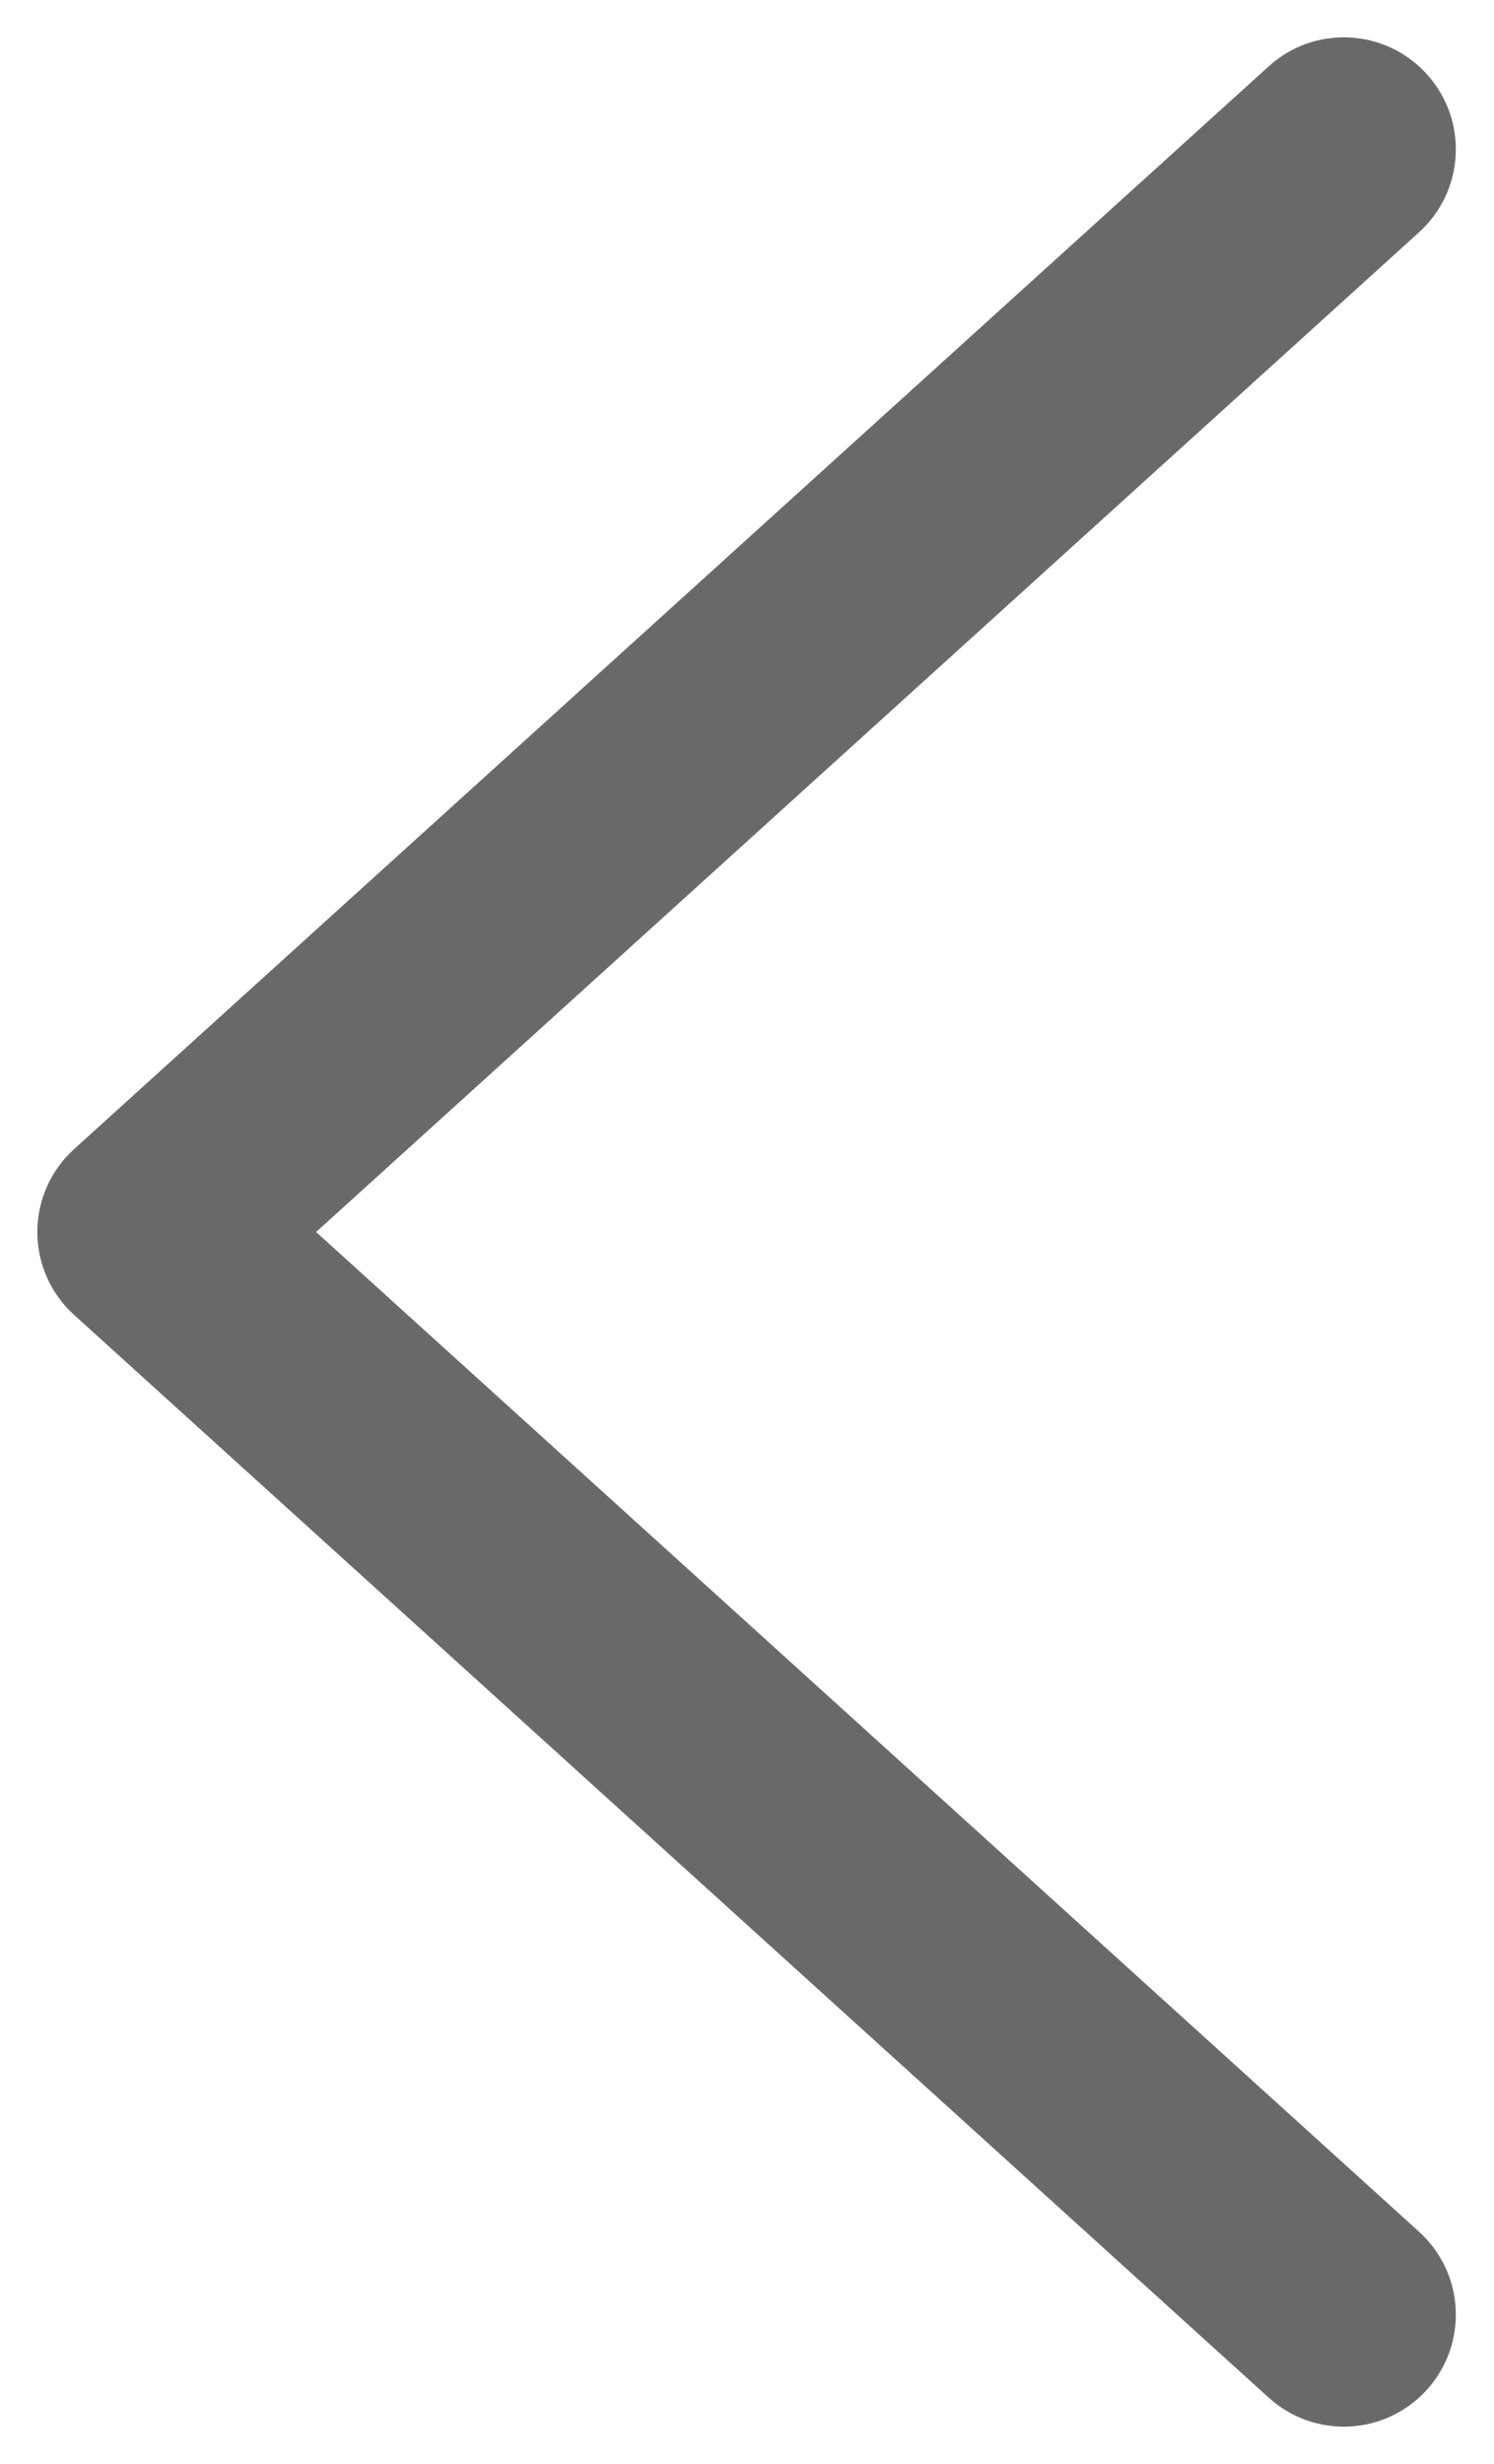
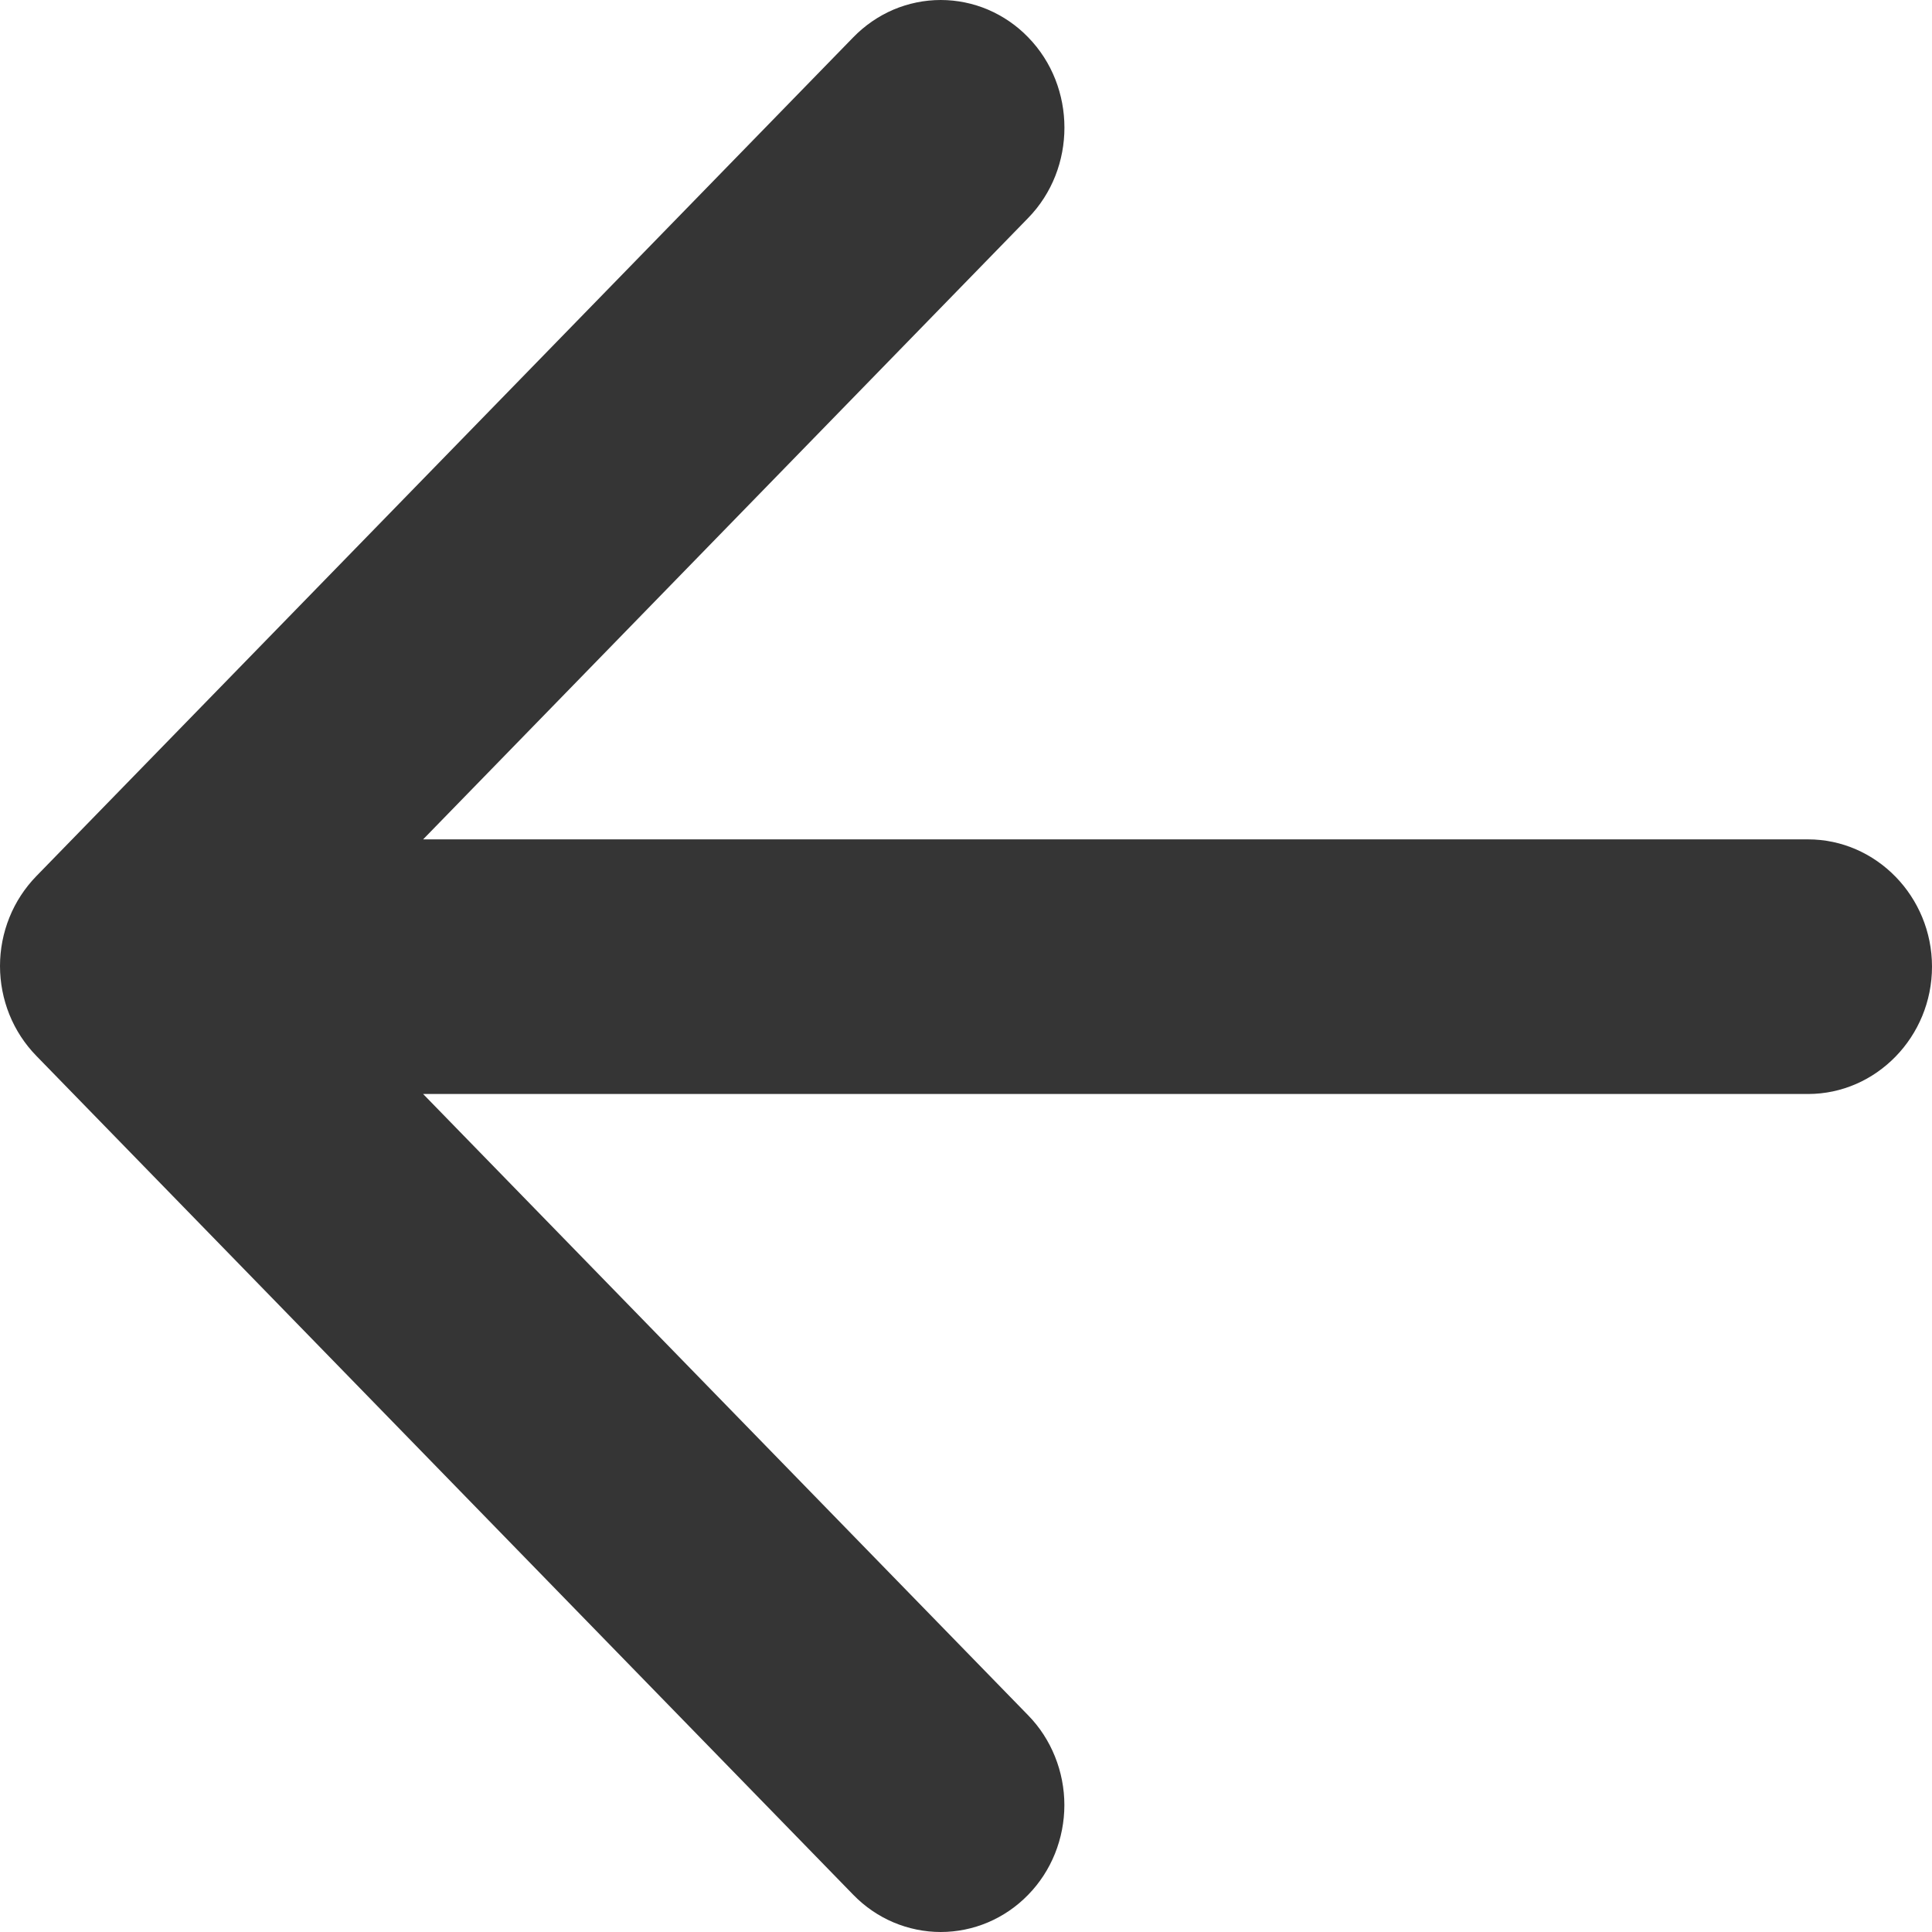
- <svg xmlns="http://www.w3.org/2000/svg" id="leftlightarrow" width="20" height="33" viewBox="0 0 20 33" fill="none">
-   <path fill-rule="evenodd" clip-rule="evenodd" d="M19.111 0.993C19.668 1.607 19.621 2.555 19.007 3.111L4.234 16.5L19.007 29.889C19.621 30.445 19.668 31.393 19.111 32.007C18.555 32.621 17.607 32.668 16.993 32.111L0.993 17.611C0.679 17.327 0.5 16.923 0.5 16.5C0.5 16.077 0.679 15.673 0.993 15.389L16.993 0.889C17.607 0.332 18.555 0.379 19.111 0.993Z" fill="#696969" />
+ <svg xmlns="http://www.w3.org/2000/svg" id="leftlightarrow" width="18" height="18" viewBox="0 0 24 24" fill="none">
+   <path d="M22.46 10.427H5.256L12.772 2.708C13.373 2.092 13.373 1.079 12.772 0.463C12.63 0.316 12.46 0.2 12.274 0.12C12.088 0.041 11.888 0 11.686 0C11.484 0 11.285 0.041 11.098 0.12C10.912 0.2 10.743 0.316 10.6 0.463L0.45 10.885C0.308 11.032 0.194 11.205 0.117 11.397C0.04 11.588 0 11.793 0 12C0 12.207 0.04 12.413 0.117 12.604C0.194 12.795 0.308 12.969 0.45 13.115L10.6 23.538C10.743 23.685 10.912 23.801 11.098 23.88C11.285 23.959 11.485 24 11.686 24C11.888 24 12.088 23.959 12.274 23.88C12.46 23.801 12.629 23.685 12.772 23.538C12.915 23.392 13.028 23.218 13.105 23.027C13.182 22.835 13.222 22.63 13.222 22.423C13.222 22.216 13.182 22.011 13.105 21.82C13.028 21.628 12.915 21.454 12.772 21.308L5.256 13.59H22.46C23.307 13.59 24 12.878 24 12.008C24 11.138 23.307 10.427 22.46 10.427Z" fill="#353535" />
</svg>
